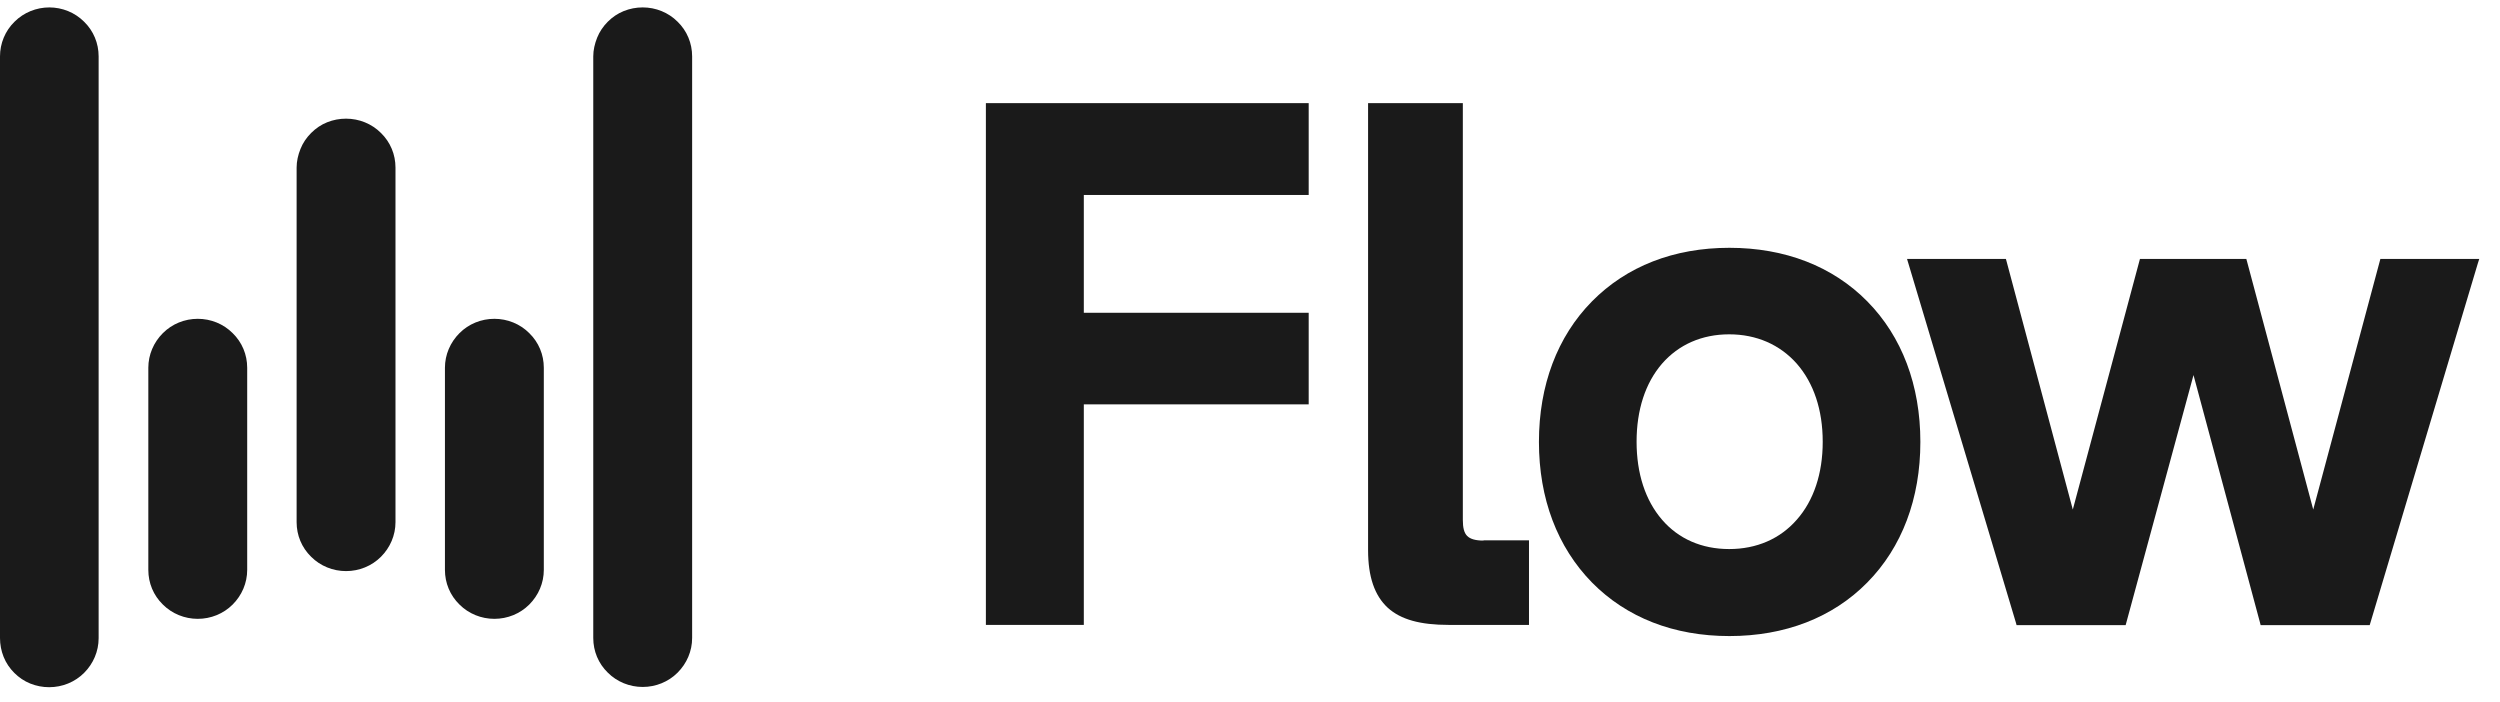
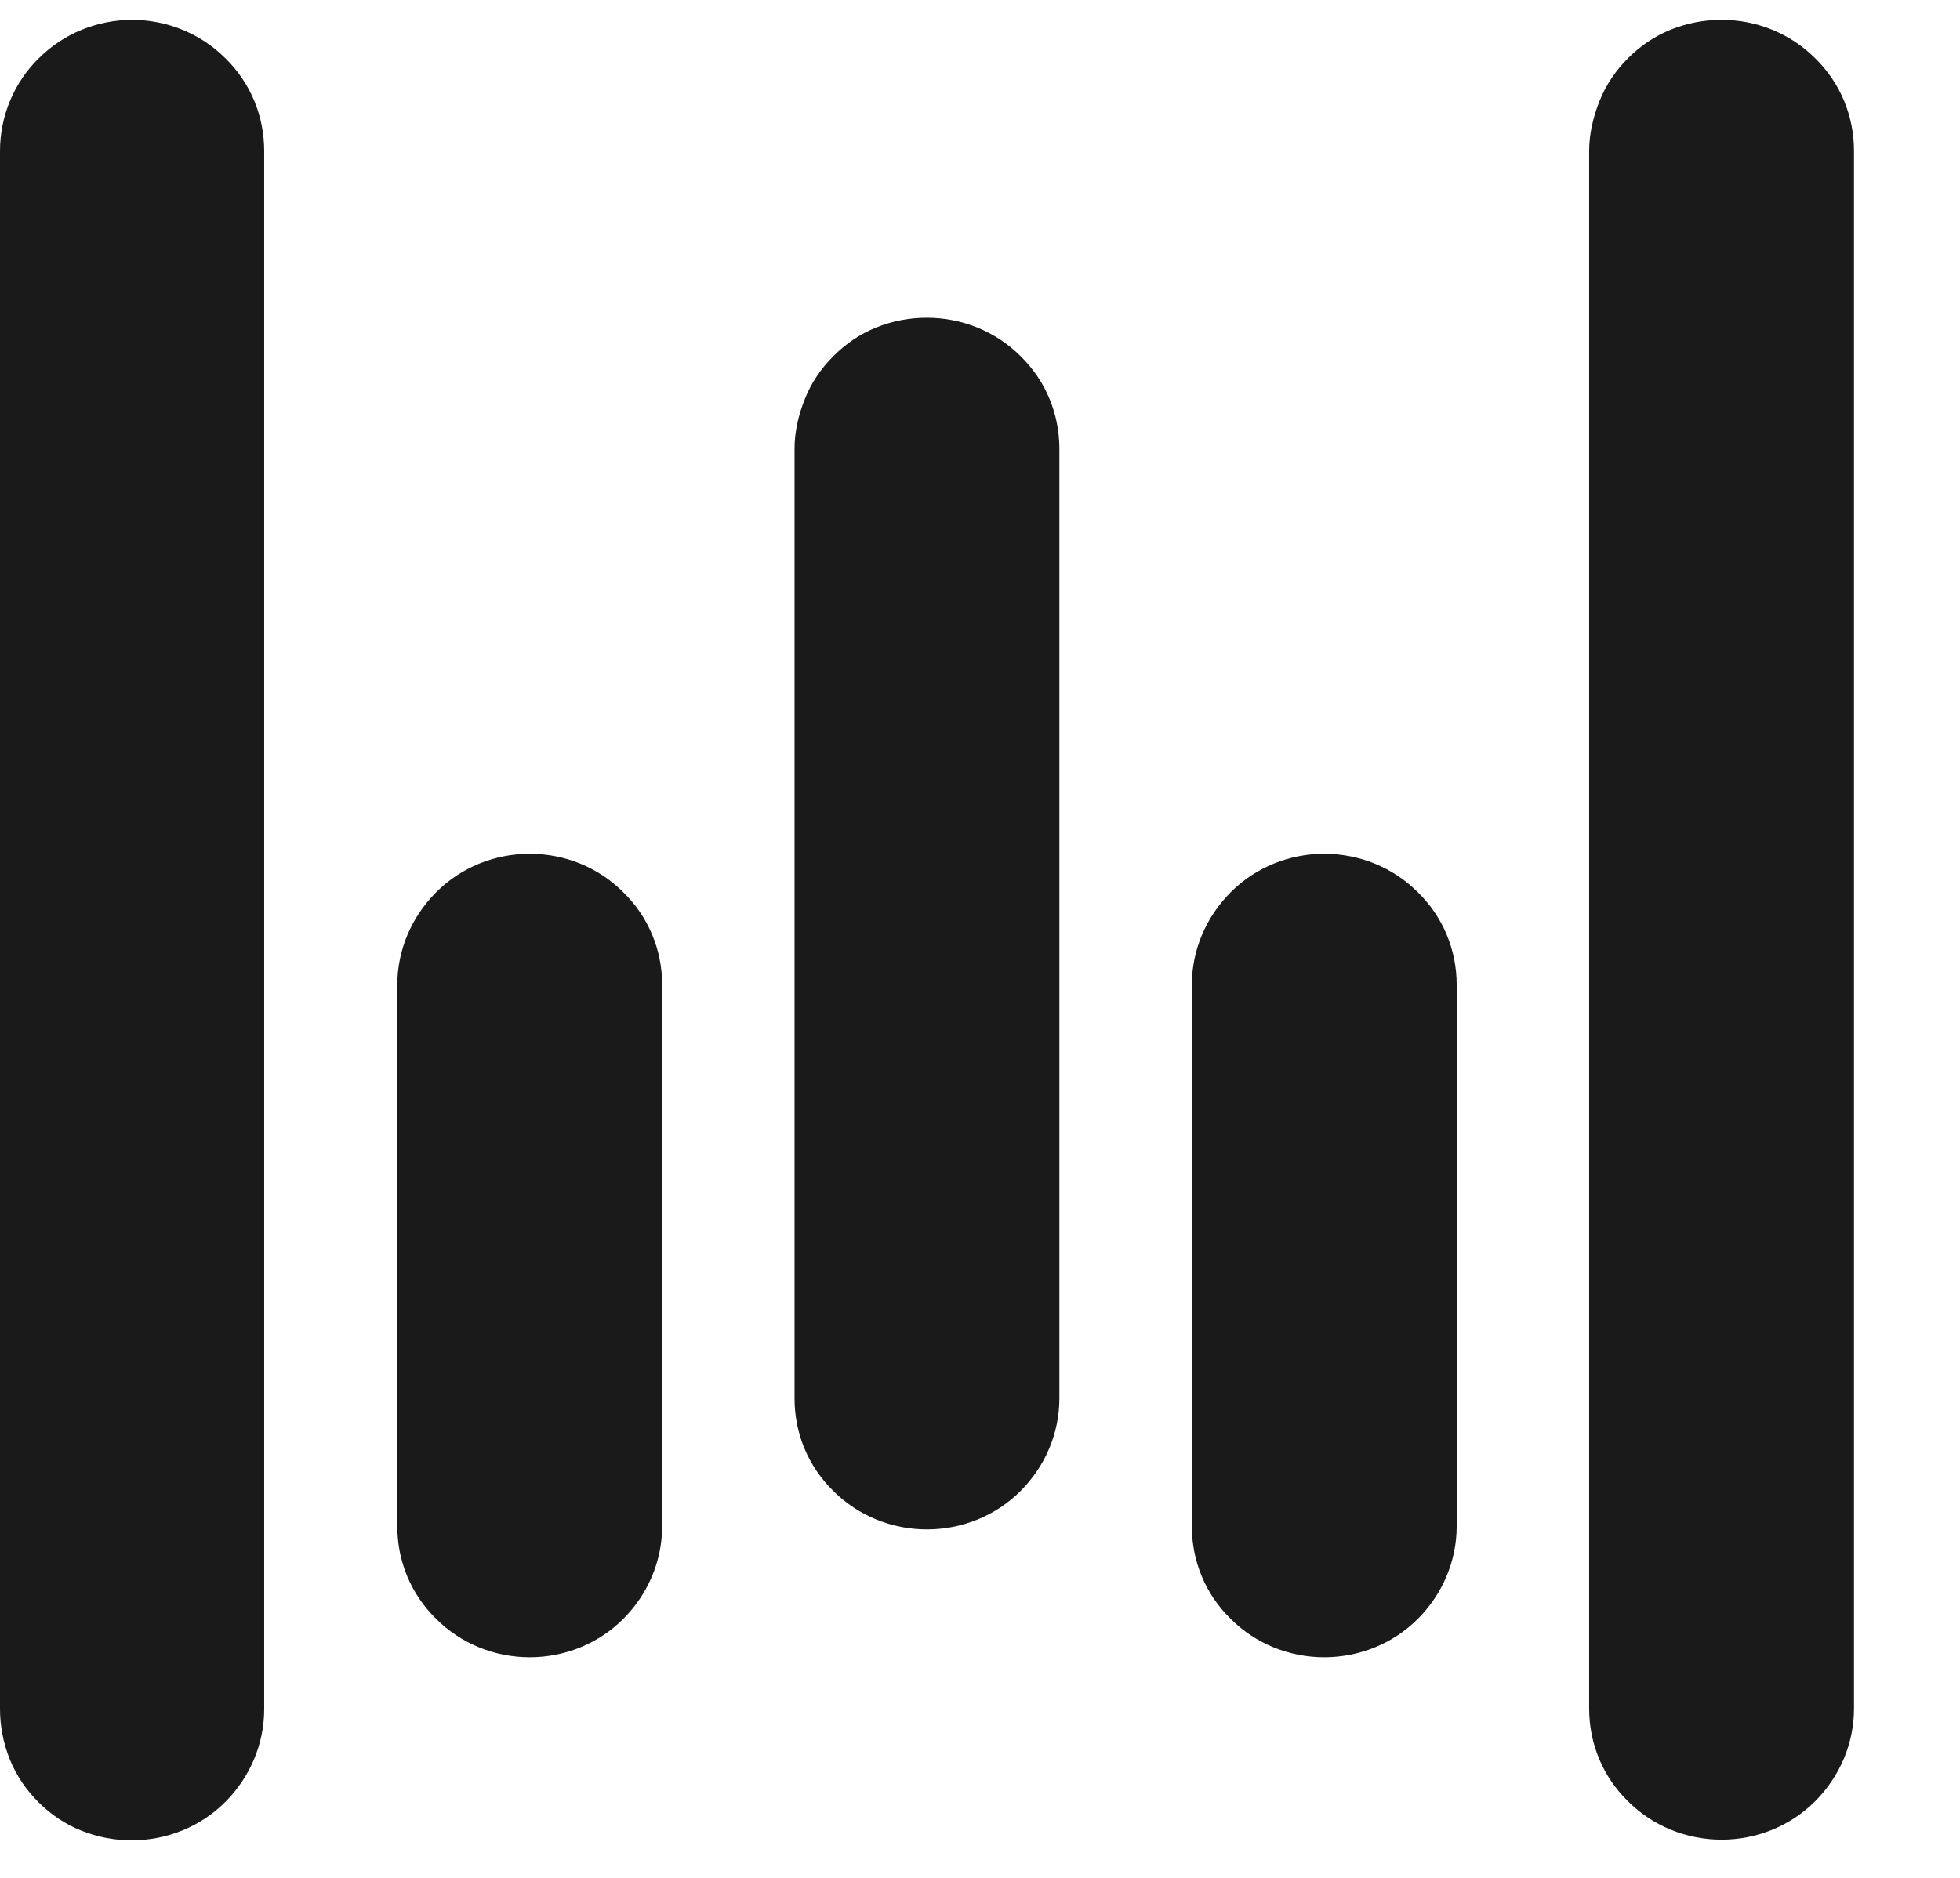
- <svg xmlns="http://www.w3.org/2000/svg" viewBox="0 0 82 23">
+ <svg xmlns="http://www.w3.org/2000/svg" viewBox="0 0 24 23">
  <path d="M78.076 8.494L75.874 16.713L73.704 8.582L73.68 8.494H70.19L67.988 16.713L65.818 8.582L65.794 8.494H62.551L66.12 20.418L66.144 20.505H69.721L71.947 12.302L74.125 20.41L74.149 20.505H77.726L81.271 8.645L81.319 8.494H78.076Z" fill="#1A1A1A" />
  <path d="M61.247 9.885C60.111 8.733 58.545 8.128 56.724 8.128C54.904 8.128 53.354 8.733 52.217 9.885C51.081 11.038 50.477 12.636 50.477 14.495C50.477 16.356 51.081 17.945 52.217 19.106C53.354 20.259 54.904 20.863 56.724 20.863C58.545 20.863 60.111 20.259 61.247 19.106C62.384 17.953 62.988 16.356 62.988 14.495C62.988 12.636 62.384 11.038 61.247 9.885ZM59.785 14.495C59.785 15.529 59.491 16.419 58.934 17.047C58.386 17.675 57.615 18.009 56.717 18.009C55.818 18.009 55.055 17.675 54.515 17.047C53.966 16.411 53.68 15.529 53.68 14.488C53.68 13.446 53.966 12.564 54.515 11.928C55.063 11.3 55.826 10.966 56.717 10.966C57.607 10.966 58.378 11.3 58.934 11.928C59.491 12.564 59.785 13.446 59.785 14.488V14.495Z" fill="#1A1A1A" />
  <path d="M48.657 17.731C48.403 17.731 48.228 17.683 48.124 17.58C48.021 17.476 47.981 17.309 47.981 17.055V3.383H44.873V18.041C44.873 18.923 45.088 19.535 45.517 19.933C45.946 20.322 46.582 20.497 47.52 20.497H50.151V17.723H48.657V17.731Z" fill="#1A1A1A" />
  <path d="M42.925 6.395V3.383H32.337V20.497H35.549V13.263H42.925V10.259H35.549V6.395H42.925Z" fill="#1A1A1A" />
  <path d="M1.622 0.243C1.192 0.243 0.779 0.41 0.477 0.712C0.167 1.014 0 1.428 0 1.849V20.926C0 21.141 0.04 21.348 0.119 21.546C0.199 21.745 0.318 21.92 0.469 22.071C0.62 22.222 0.795 22.341 0.994 22.421C1.192 22.5 1.399 22.54 1.614 22.54C2.043 22.54 2.456 22.373 2.758 22.071C3.06 21.769 3.235 21.363 3.235 20.934V1.849C3.235 1.42 3.068 1.014 2.758 0.712C2.456 0.41 2.043 0.243 1.614 0.243L1.622 0.243Z" fill="#1A1A1A" />
  <path d="M11.35 3.892C11.136 3.892 10.929 3.931 10.73 4.011C10.532 4.09 10.357 4.21 10.206 4.361C10.055 4.512 9.935 4.686 9.856 4.885C9.776 5.084 9.729 5.291 9.729 5.497V17.127C9.729 17.556 9.896 17.961 10.206 18.263C10.508 18.565 10.921 18.732 11.35 18.732C11.78 18.732 12.193 18.565 12.495 18.263C12.797 17.961 12.972 17.556 12.972 17.127V5.497C12.972 5.068 12.805 4.663 12.495 4.361C12.193 4.059 11.78 3.892 11.35 3.892Z" fill="#1A1A1A" />
  <path d="M6.487 10.457C6.057 10.457 5.644 10.624 5.342 10.927C5.04 11.229 4.865 11.634 4.865 12.063V18.693C4.865 19.122 5.032 19.527 5.342 19.829C5.644 20.131 6.057 20.298 6.487 20.298C6.916 20.298 7.329 20.131 7.631 19.829C7.933 19.527 8.108 19.122 8.108 18.693V12.063C8.108 11.634 7.941 11.229 7.631 10.927C7.329 10.624 6.916 10.457 6.487 10.457Z" fill="#1A1A1A" />
  <path d="M21.081 0.243C20.866 0.243 20.659 0.283 20.461 0.362C20.262 0.442 20.087 0.561 19.936 0.712C19.785 0.863 19.666 1.038 19.586 1.237C19.507 1.436 19.459 1.642 19.459 1.849V20.926C19.459 21.356 19.626 21.761 19.936 22.063C20.238 22.365 20.651 22.532 21.081 22.532C21.51 22.532 21.923 22.365 22.225 22.063C22.527 21.761 22.702 21.356 22.702 20.926V1.849C22.702 1.42 22.535 1.014 22.225 0.712C21.923 0.41 21.51 0.243 21.081 0.243Z" fill="#1A1A1A" />
  <path d="M16.215 10.457C15.786 10.457 15.373 10.624 15.071 10.927C14.769 11.229 14.594 11.634 14.594 12.063V18.693C14.594 19.122 14.761 19.527 15.071 19.829C15.373 20.131 15.786 20.298 16.215 20.298C16.645 20.298 17.058 20.131 17.36 19.829C17.662 19.527 17.837 19.122 17.837 18.693V12.063C17.837 11.634 17.67 11.229 17.36 10.927C17.058 10.624 16.645 10.457 16.215 10.457Z" fill="#1A1A1A" />
</svg>
